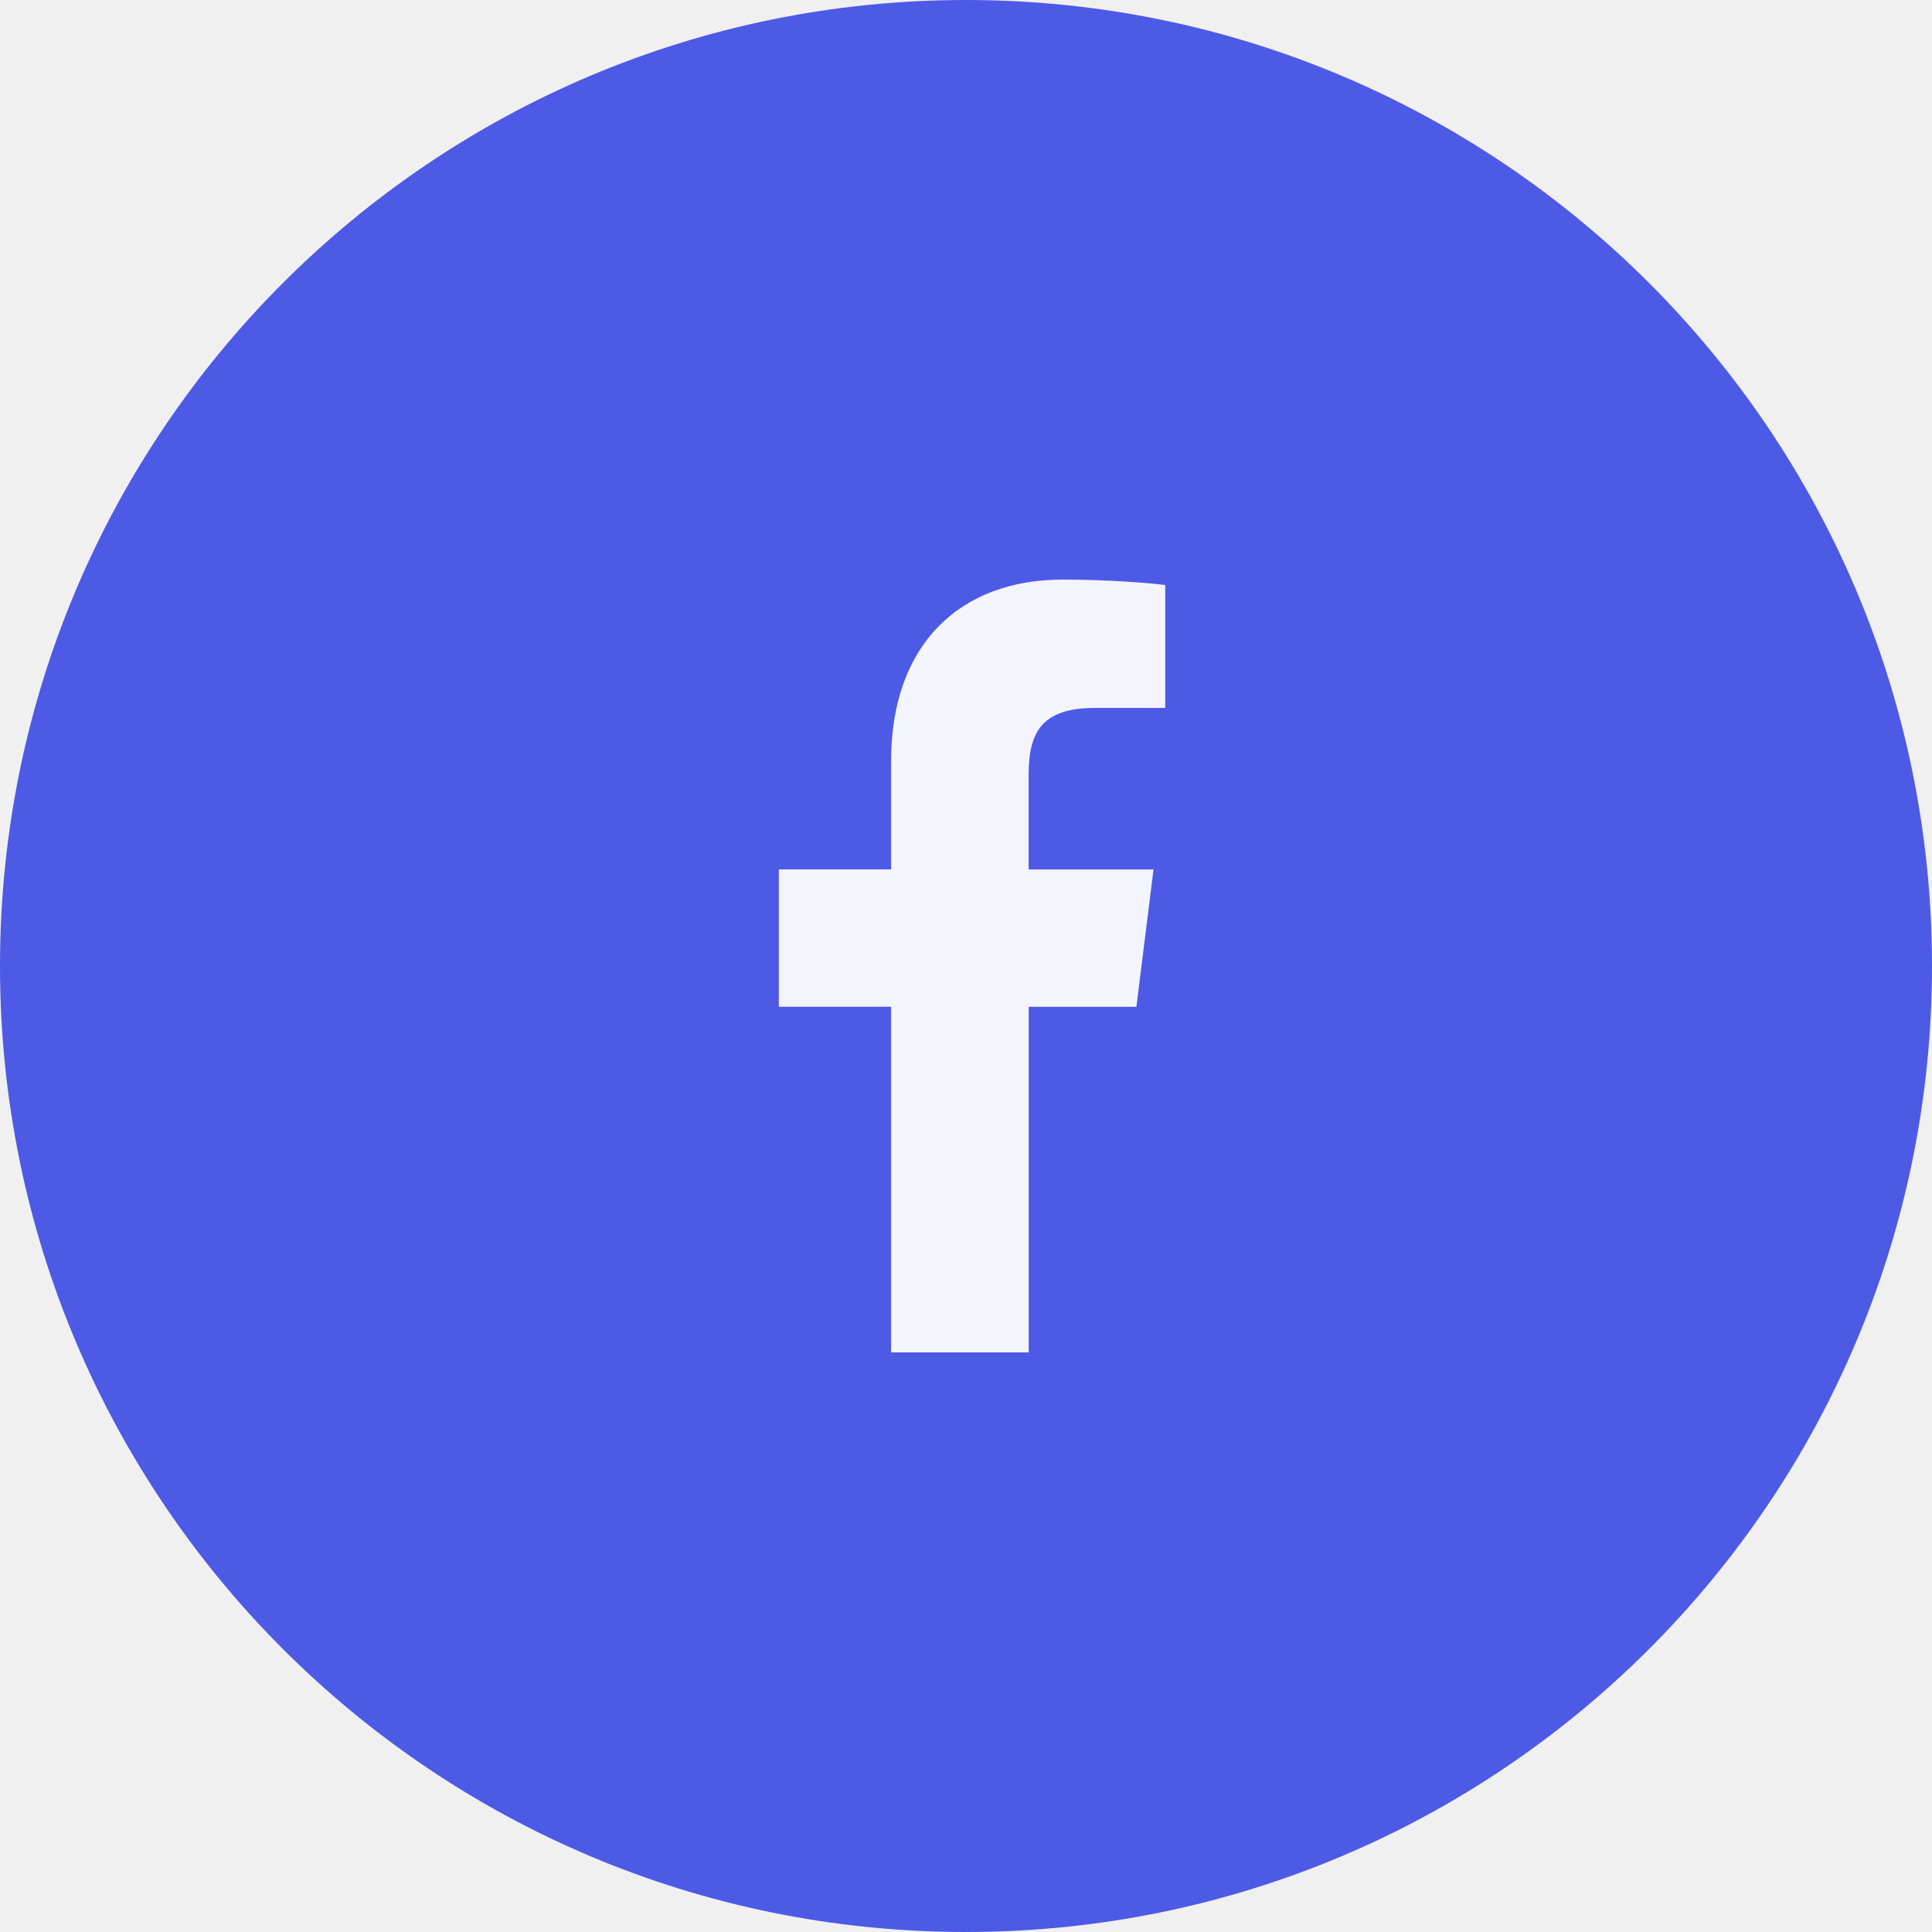
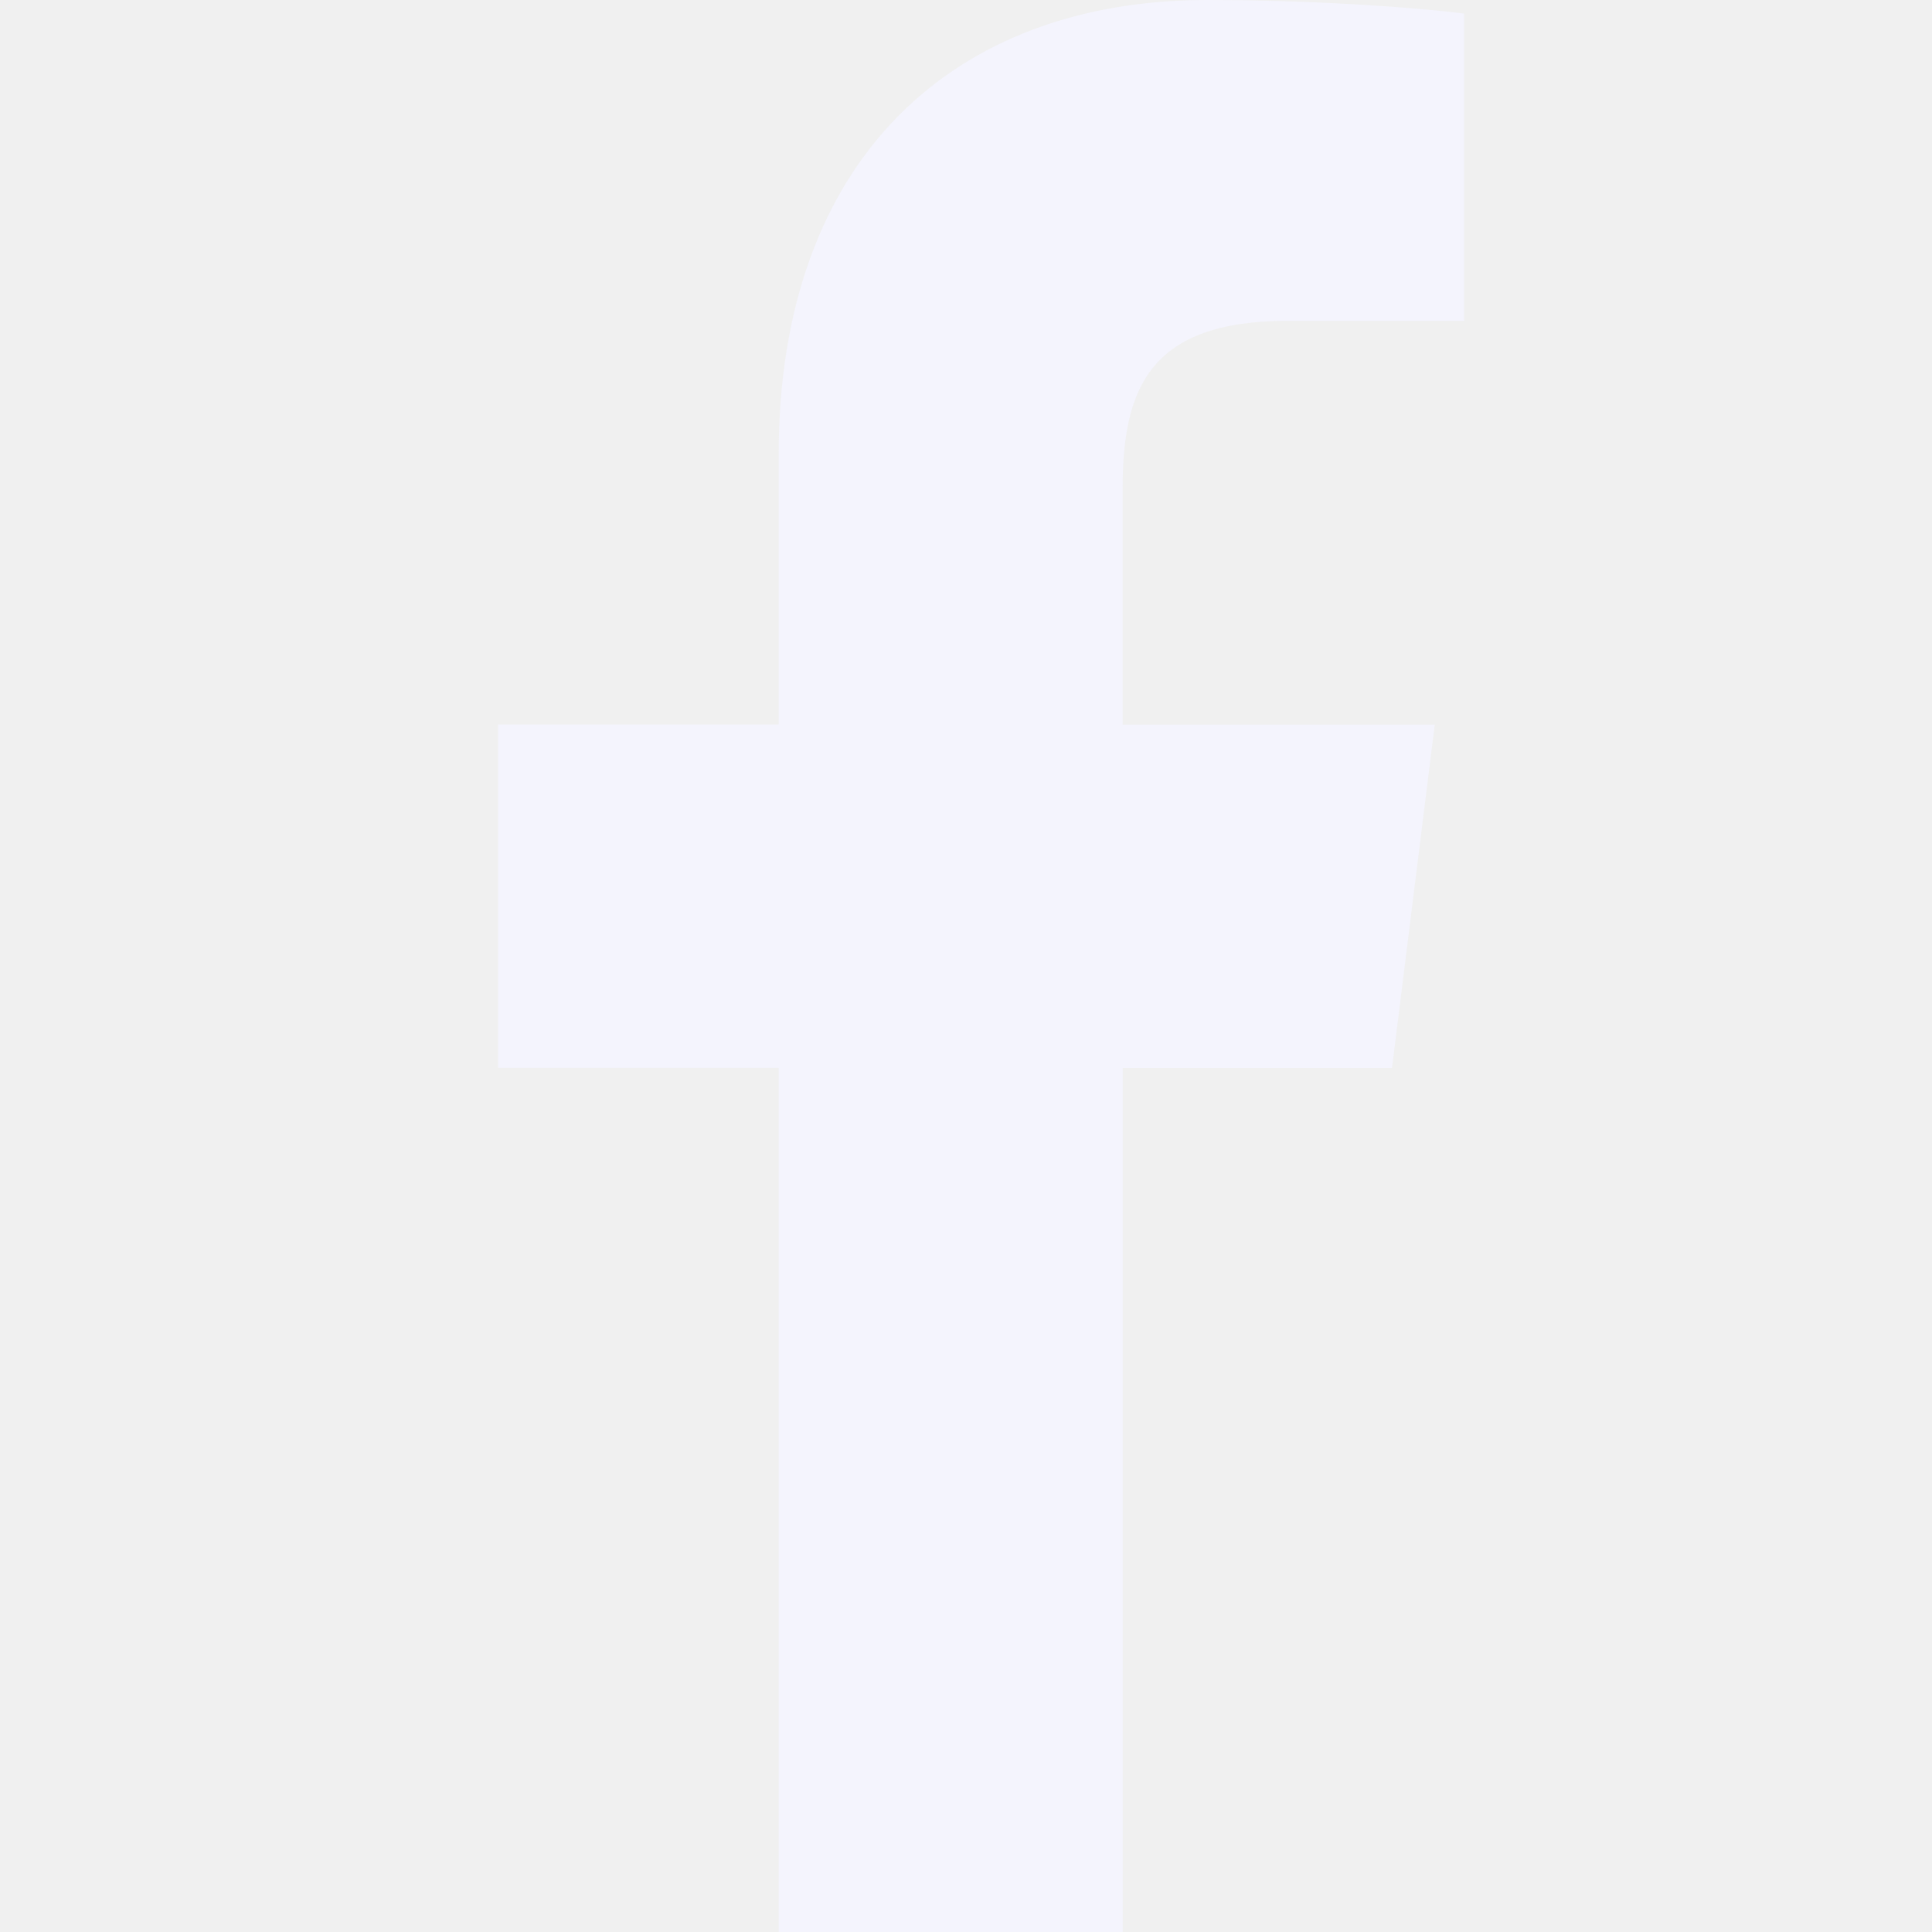
- <svg xmlns="http://www.w3.org/2000/svg" width="40" height="40" viewBox="0 0 40 40" fill="none">
-   <path d="M40 20C40 25.523 37.761 30.523 34.142 34.142C30.523 37.761 25.523 40 20 40C14.477 40 9.477 37.761 5.858 34.142C2.239 30.523 0 25.523 0 20C0 14.477 2.239 9.477 5.858 5.858C9.477 2.239 14.477 0 20 0C25.523 0 30.523 2.239 34.142 5.858C37.761 9.477 40 14.477 40 20Z" fill="#4D5AE5" />
-   <g clip-path="url(#clip0_982785_453)">
-     <path d="M22.665 14.657H24.125V12.113C23.873 12.078 23.007 12 21.997 12C19.891 12 18.449 13.325 18.449 15.759V18H16.125V20.844H18.449V28H21.298V20.845H23.528L23.882 18.001H21.297V16.041C21.298 15.219 21.519 14.657 22.665 14.657Z" fill="#F4F4FD" />
+ <svg xmlns="http://www.w3.org/2000/svg" width="16" height="16" viewBox="0 0 16 16" fill="none">
+   <g clip-path="url(#clip0_982830_554)">
+     <path d="M10.665 2.657H12.125V0.113C11.873 0.078 11.007 0 9.997 0C7.891 0 6.449 1.325 6.449 3.759V6H4.125V8.844H6.449V16H9.298V8.845H11.528L11.882 6.001H9.297V4.041C9.298 3.219 9.519 2.657 10.665 2.657Z" fill="#F4F4FD" />
  </g>
  <defs>
-     <clipPath id="clip0_982785_453">
-       <rect width="16" height="16" fill="white" transform="translate(12 12)" />
+     <clipPath id="clip0_982830_554">
+       <rect width="16" height="16" fill="white" />
    </clipPath>
  </defs>
</svg>
